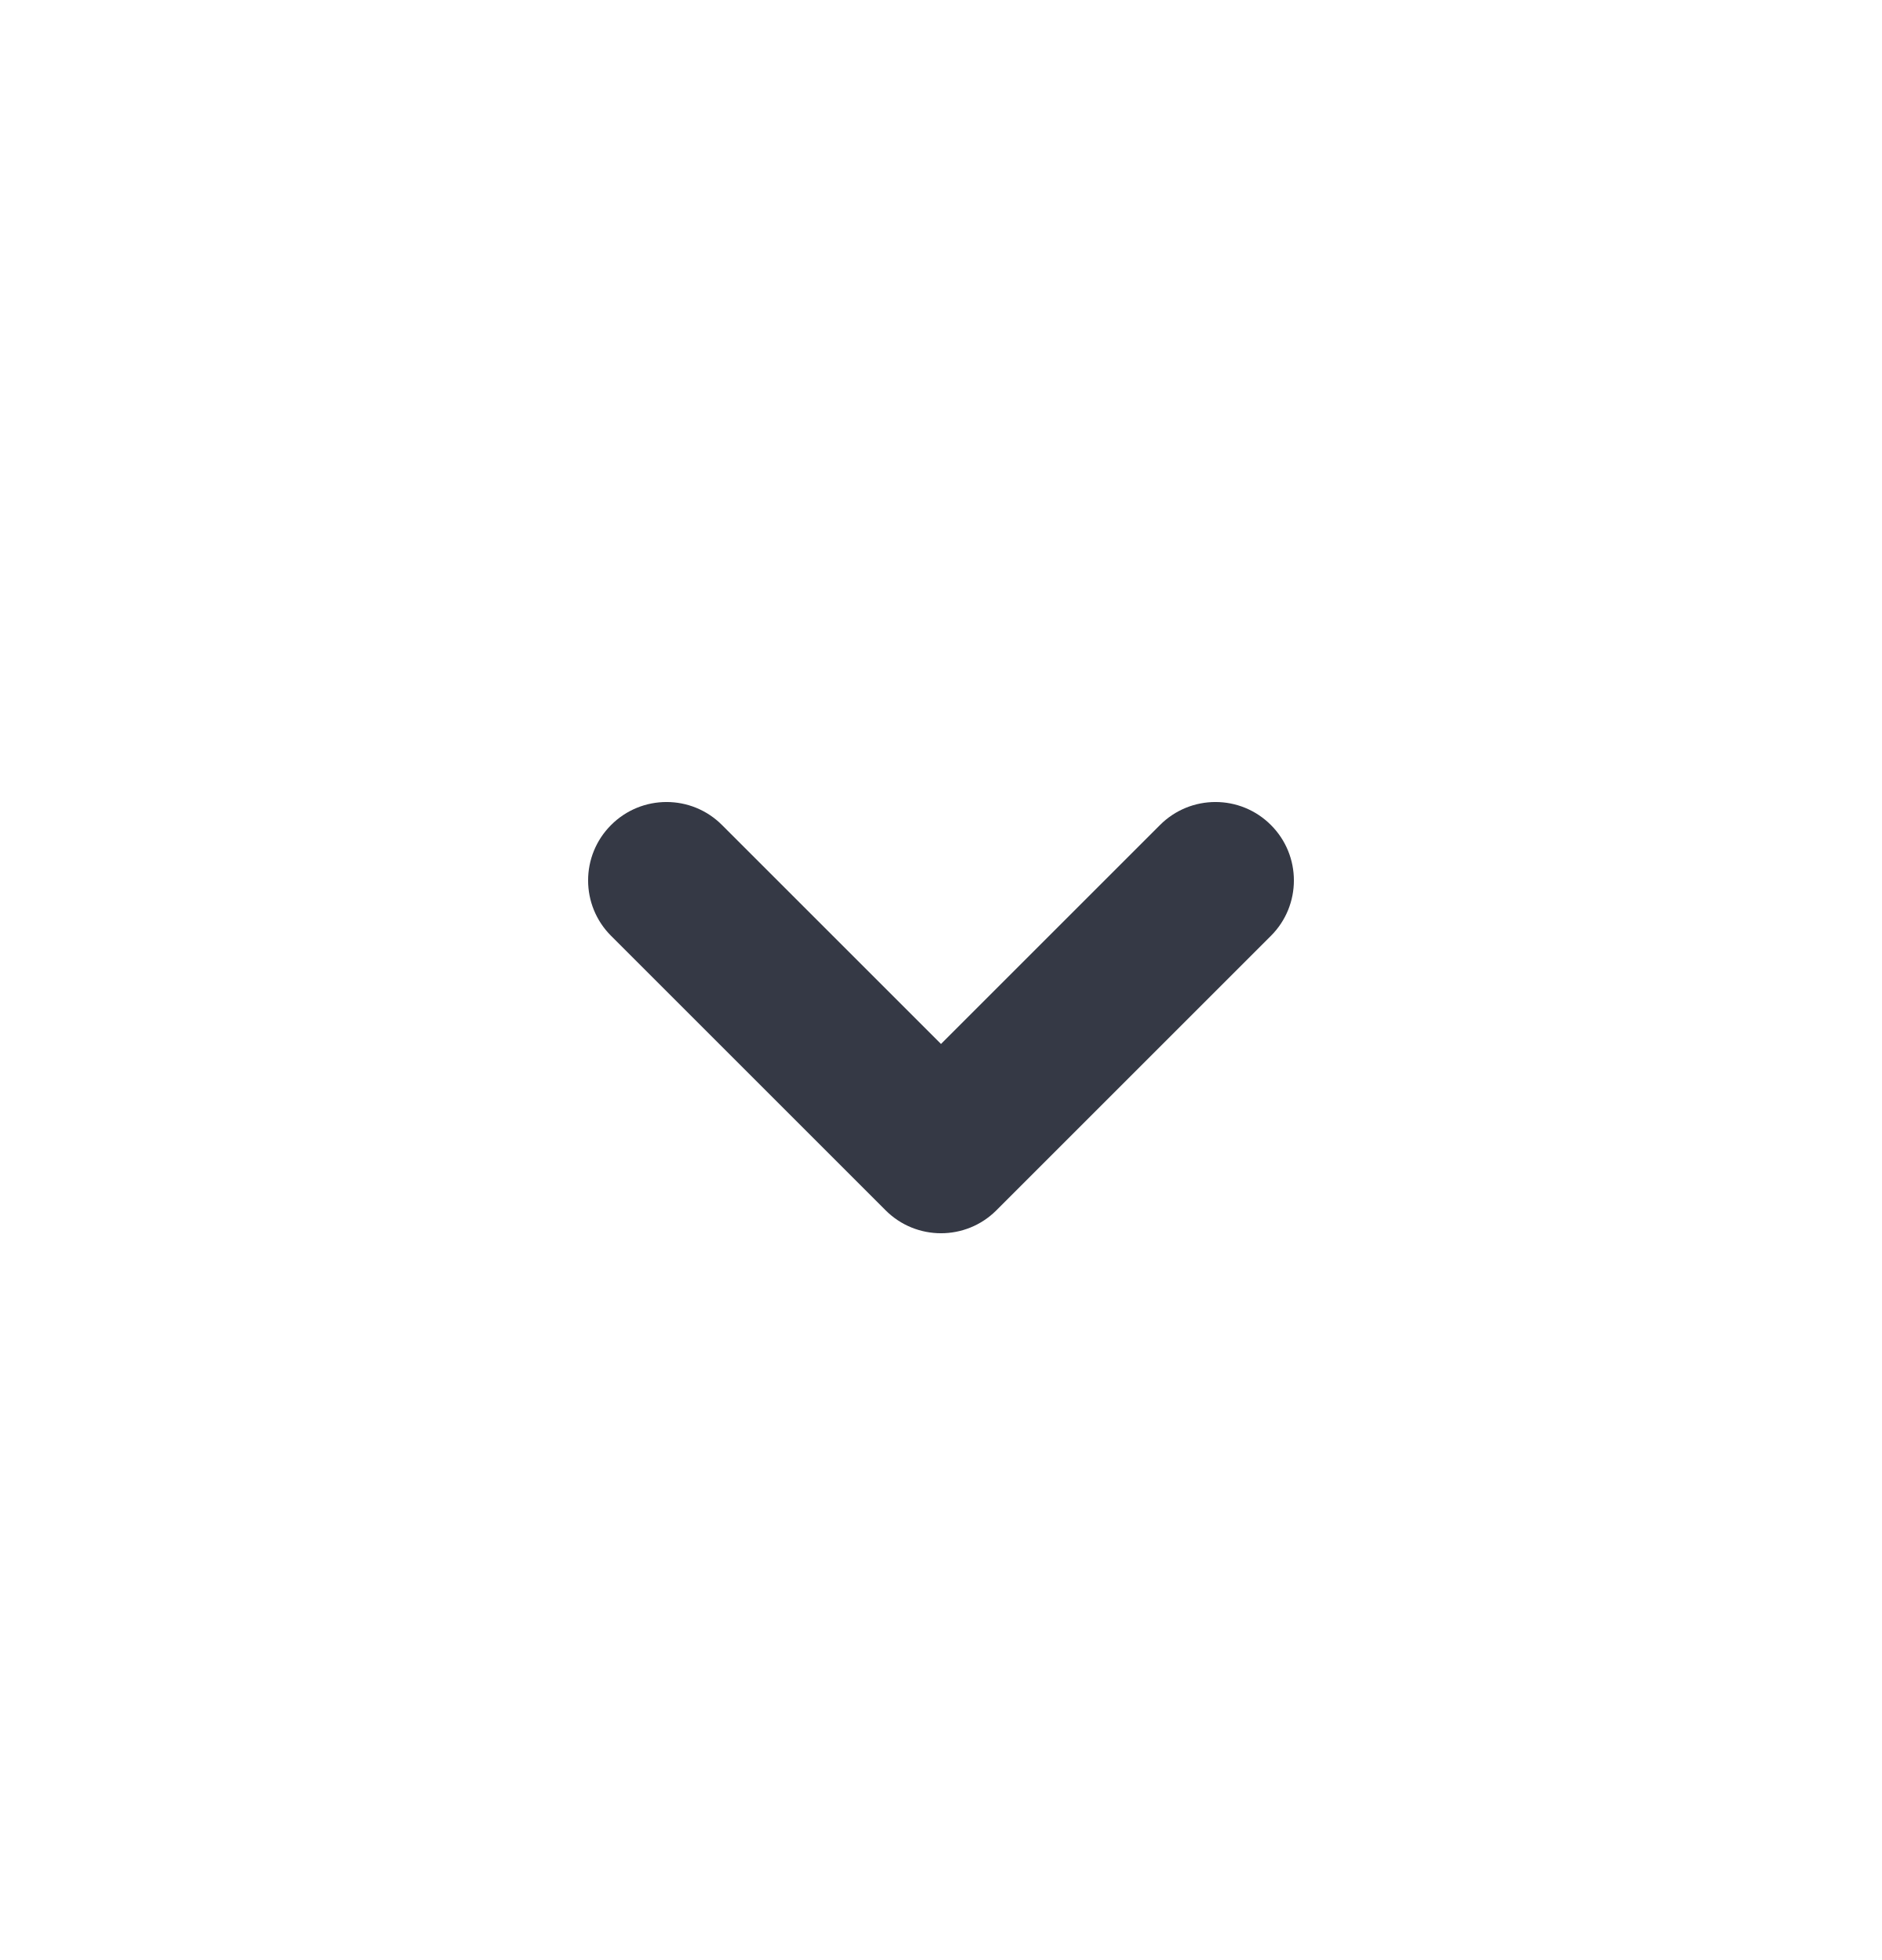
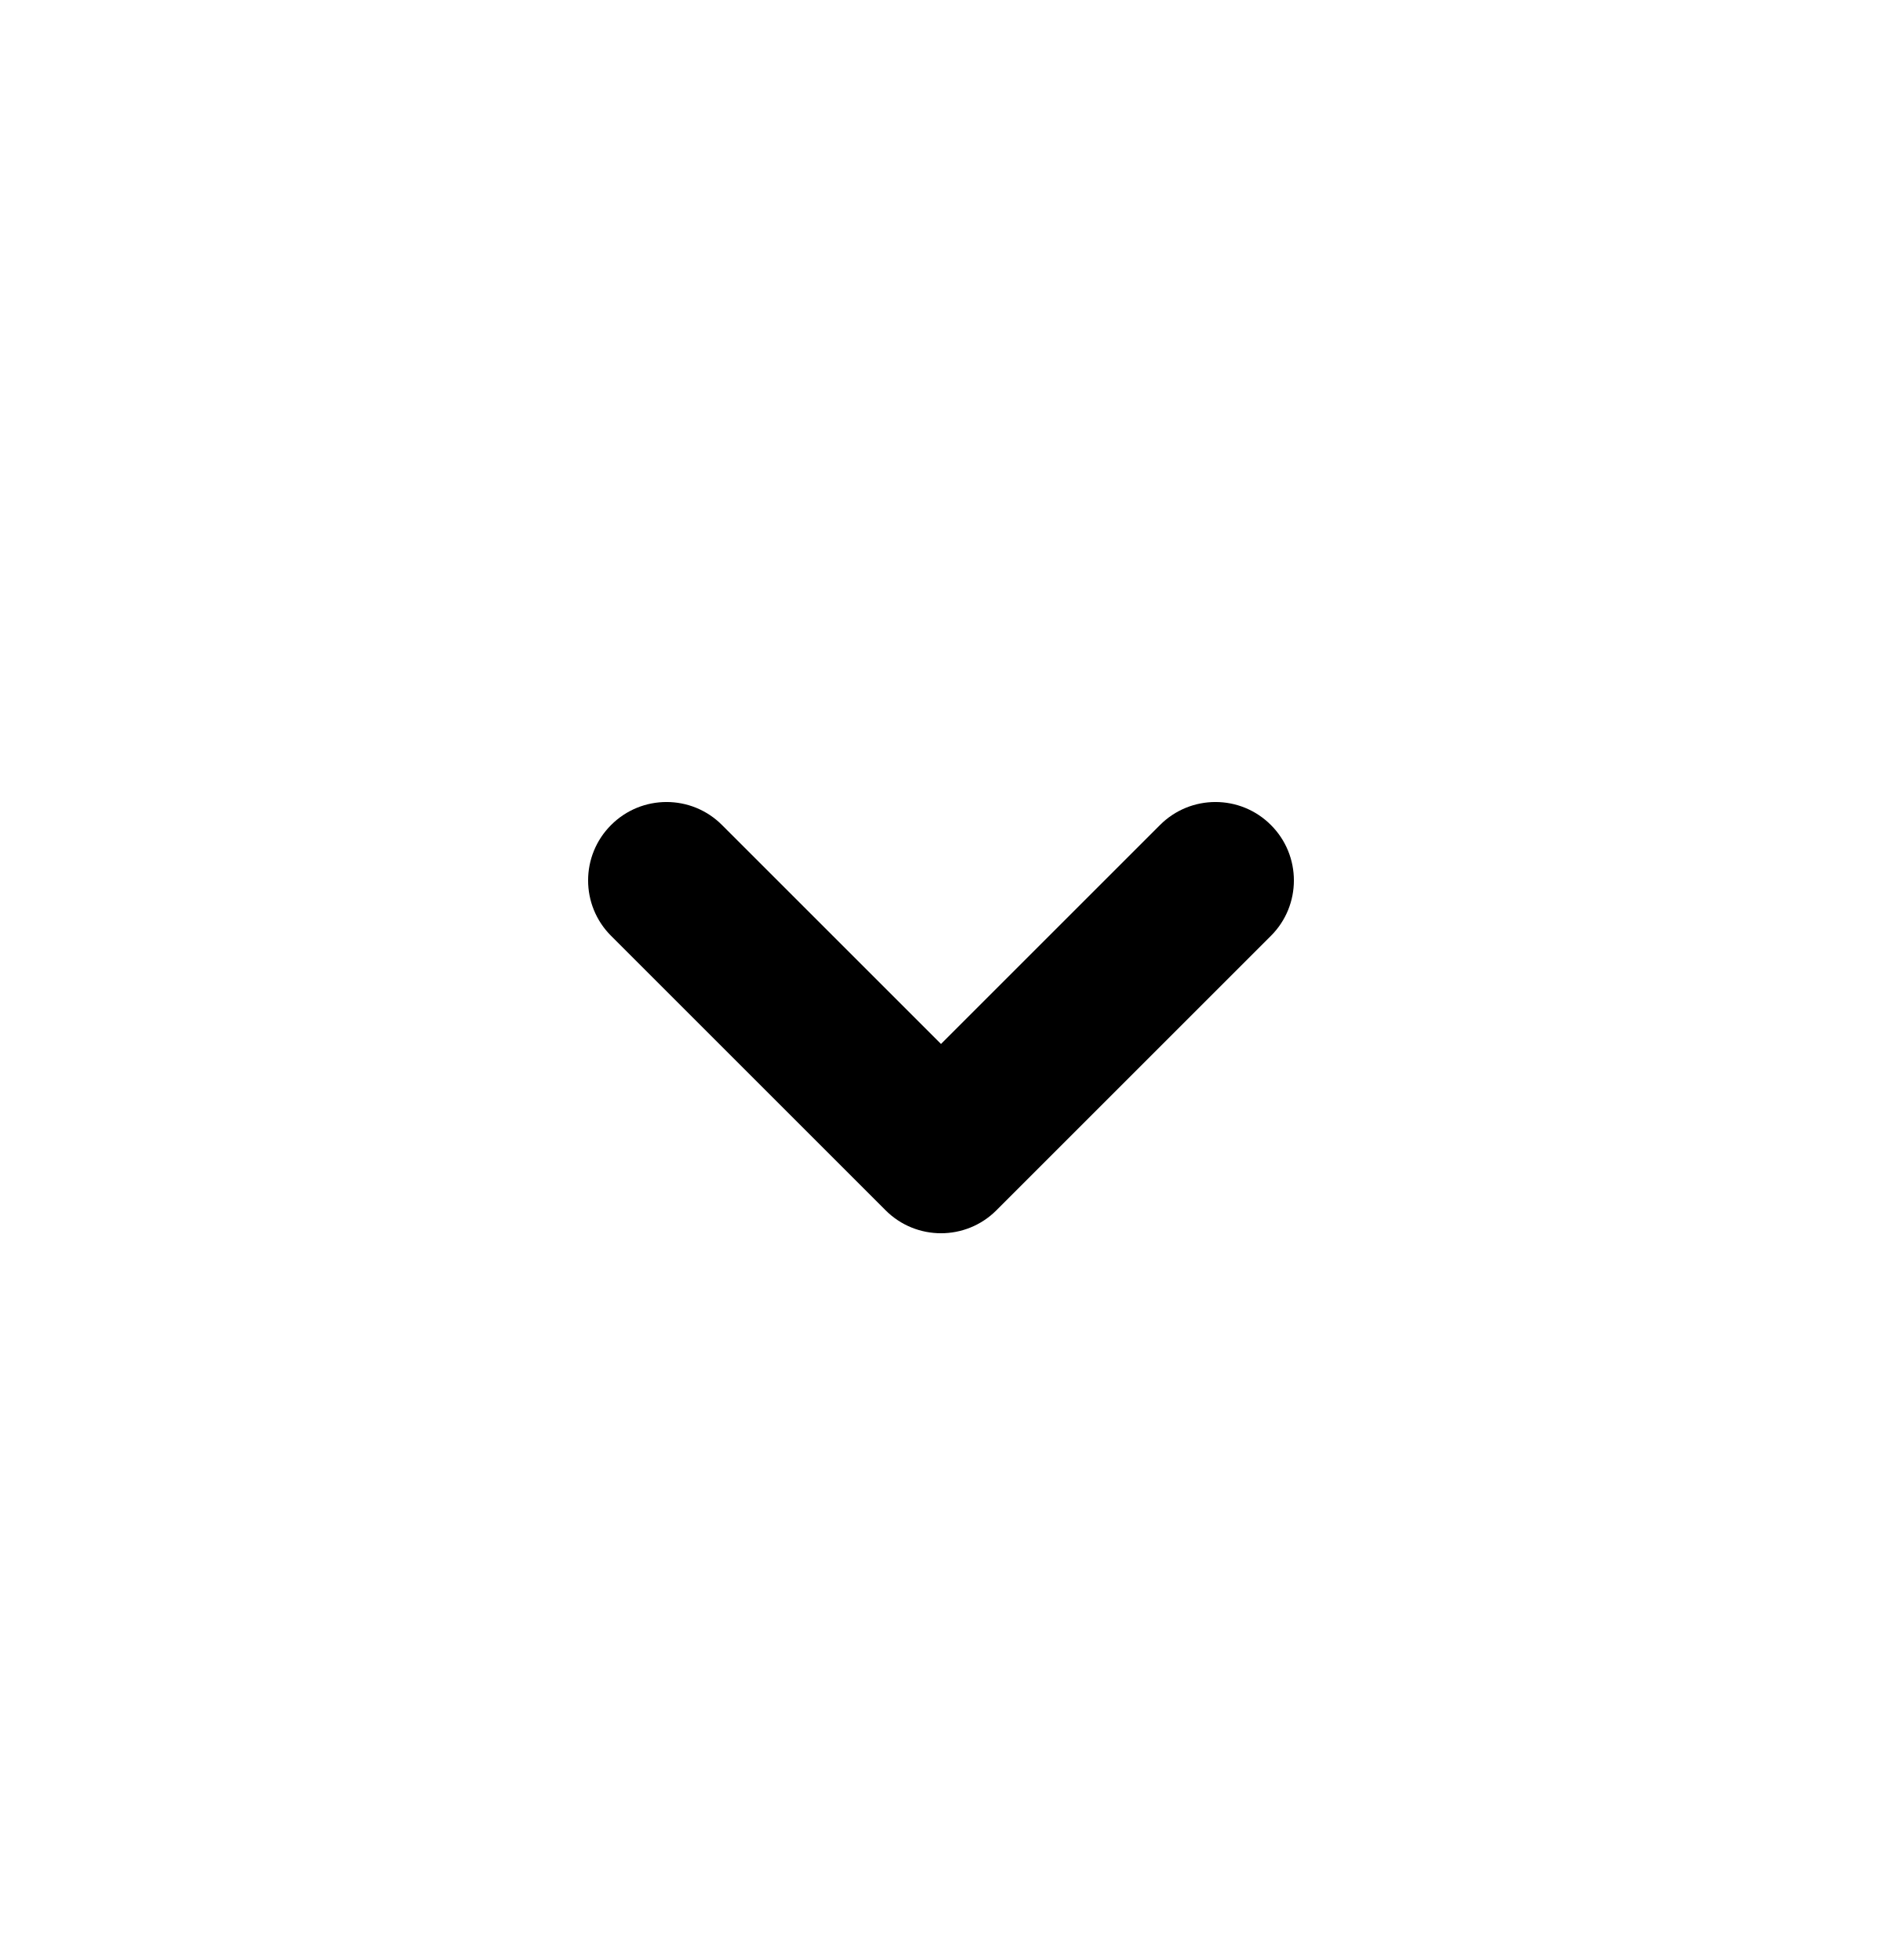
<svg xmlns="http://www.w3.org/2000/svg" width="24" height="25" viewBox="0 0 24 25" fill="none">
-   <path fill-rule="evenodd" clip-rule="evenodd" d="M16.207 10.523C15.817 10.132 15.183 10.132 14.793 10.523L12 13.316L9.207 10.523C8.817 10.132 8.183 10.132 7.793 10.523C7.402 10.913 7.402 11.547 7.793 11.937L11.293 15.437C11.683 15.828 12.317 15.828 12.707 15.437L16.207 11.937C16.598 11.547 16.598 10.913 16.207 10.523Z" fill="#353945" />
+   <path fill-rule="evenodd" clip-rule="evenodd" d="M16.207 10.523C15.817 10.132 15.183 10.132 14.793 10.523L12 13.316L9.207 10.523C8.817 10.132 8.183 10.132 7.793 10.523C7.402 10.913 7.402 11.547 7.793 11.937L11.293 15.437C11.683 15.828 12.317 15.828 12.707 15.437L16.207 11.937C16.598 11.547 16.598 10.913 16.207 10.523Z" fill="currentColor" />
</svg>
